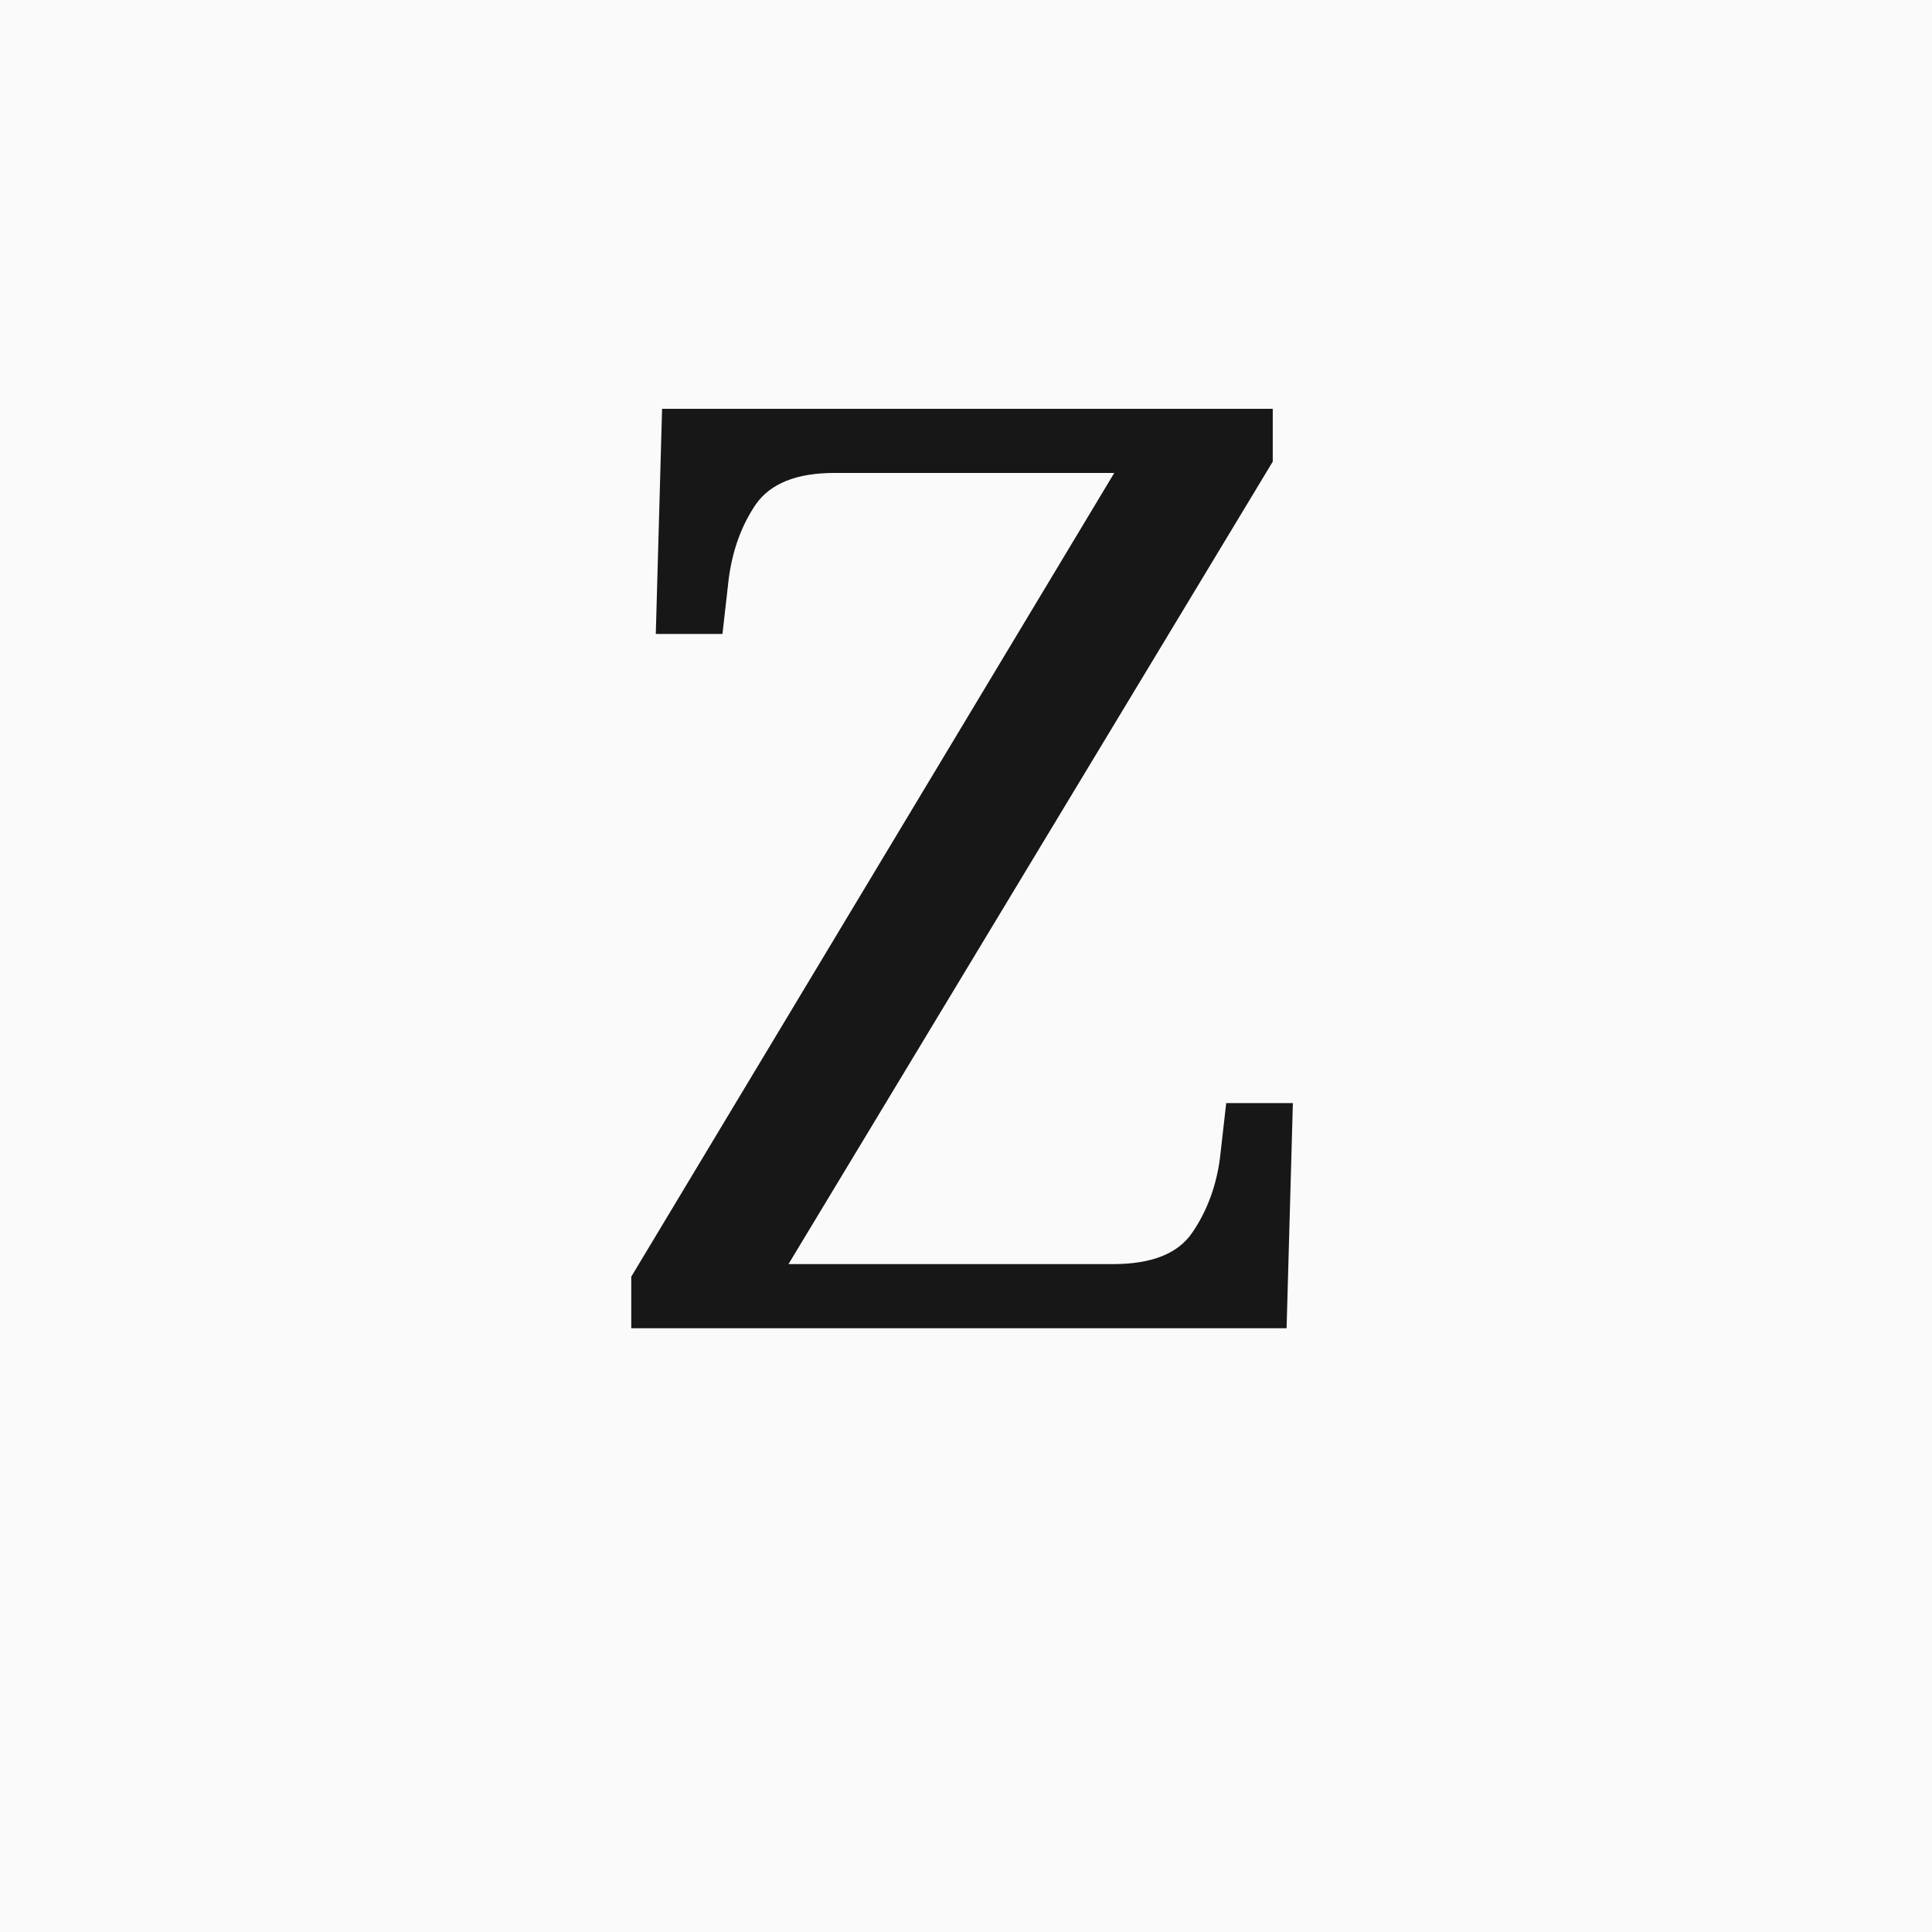
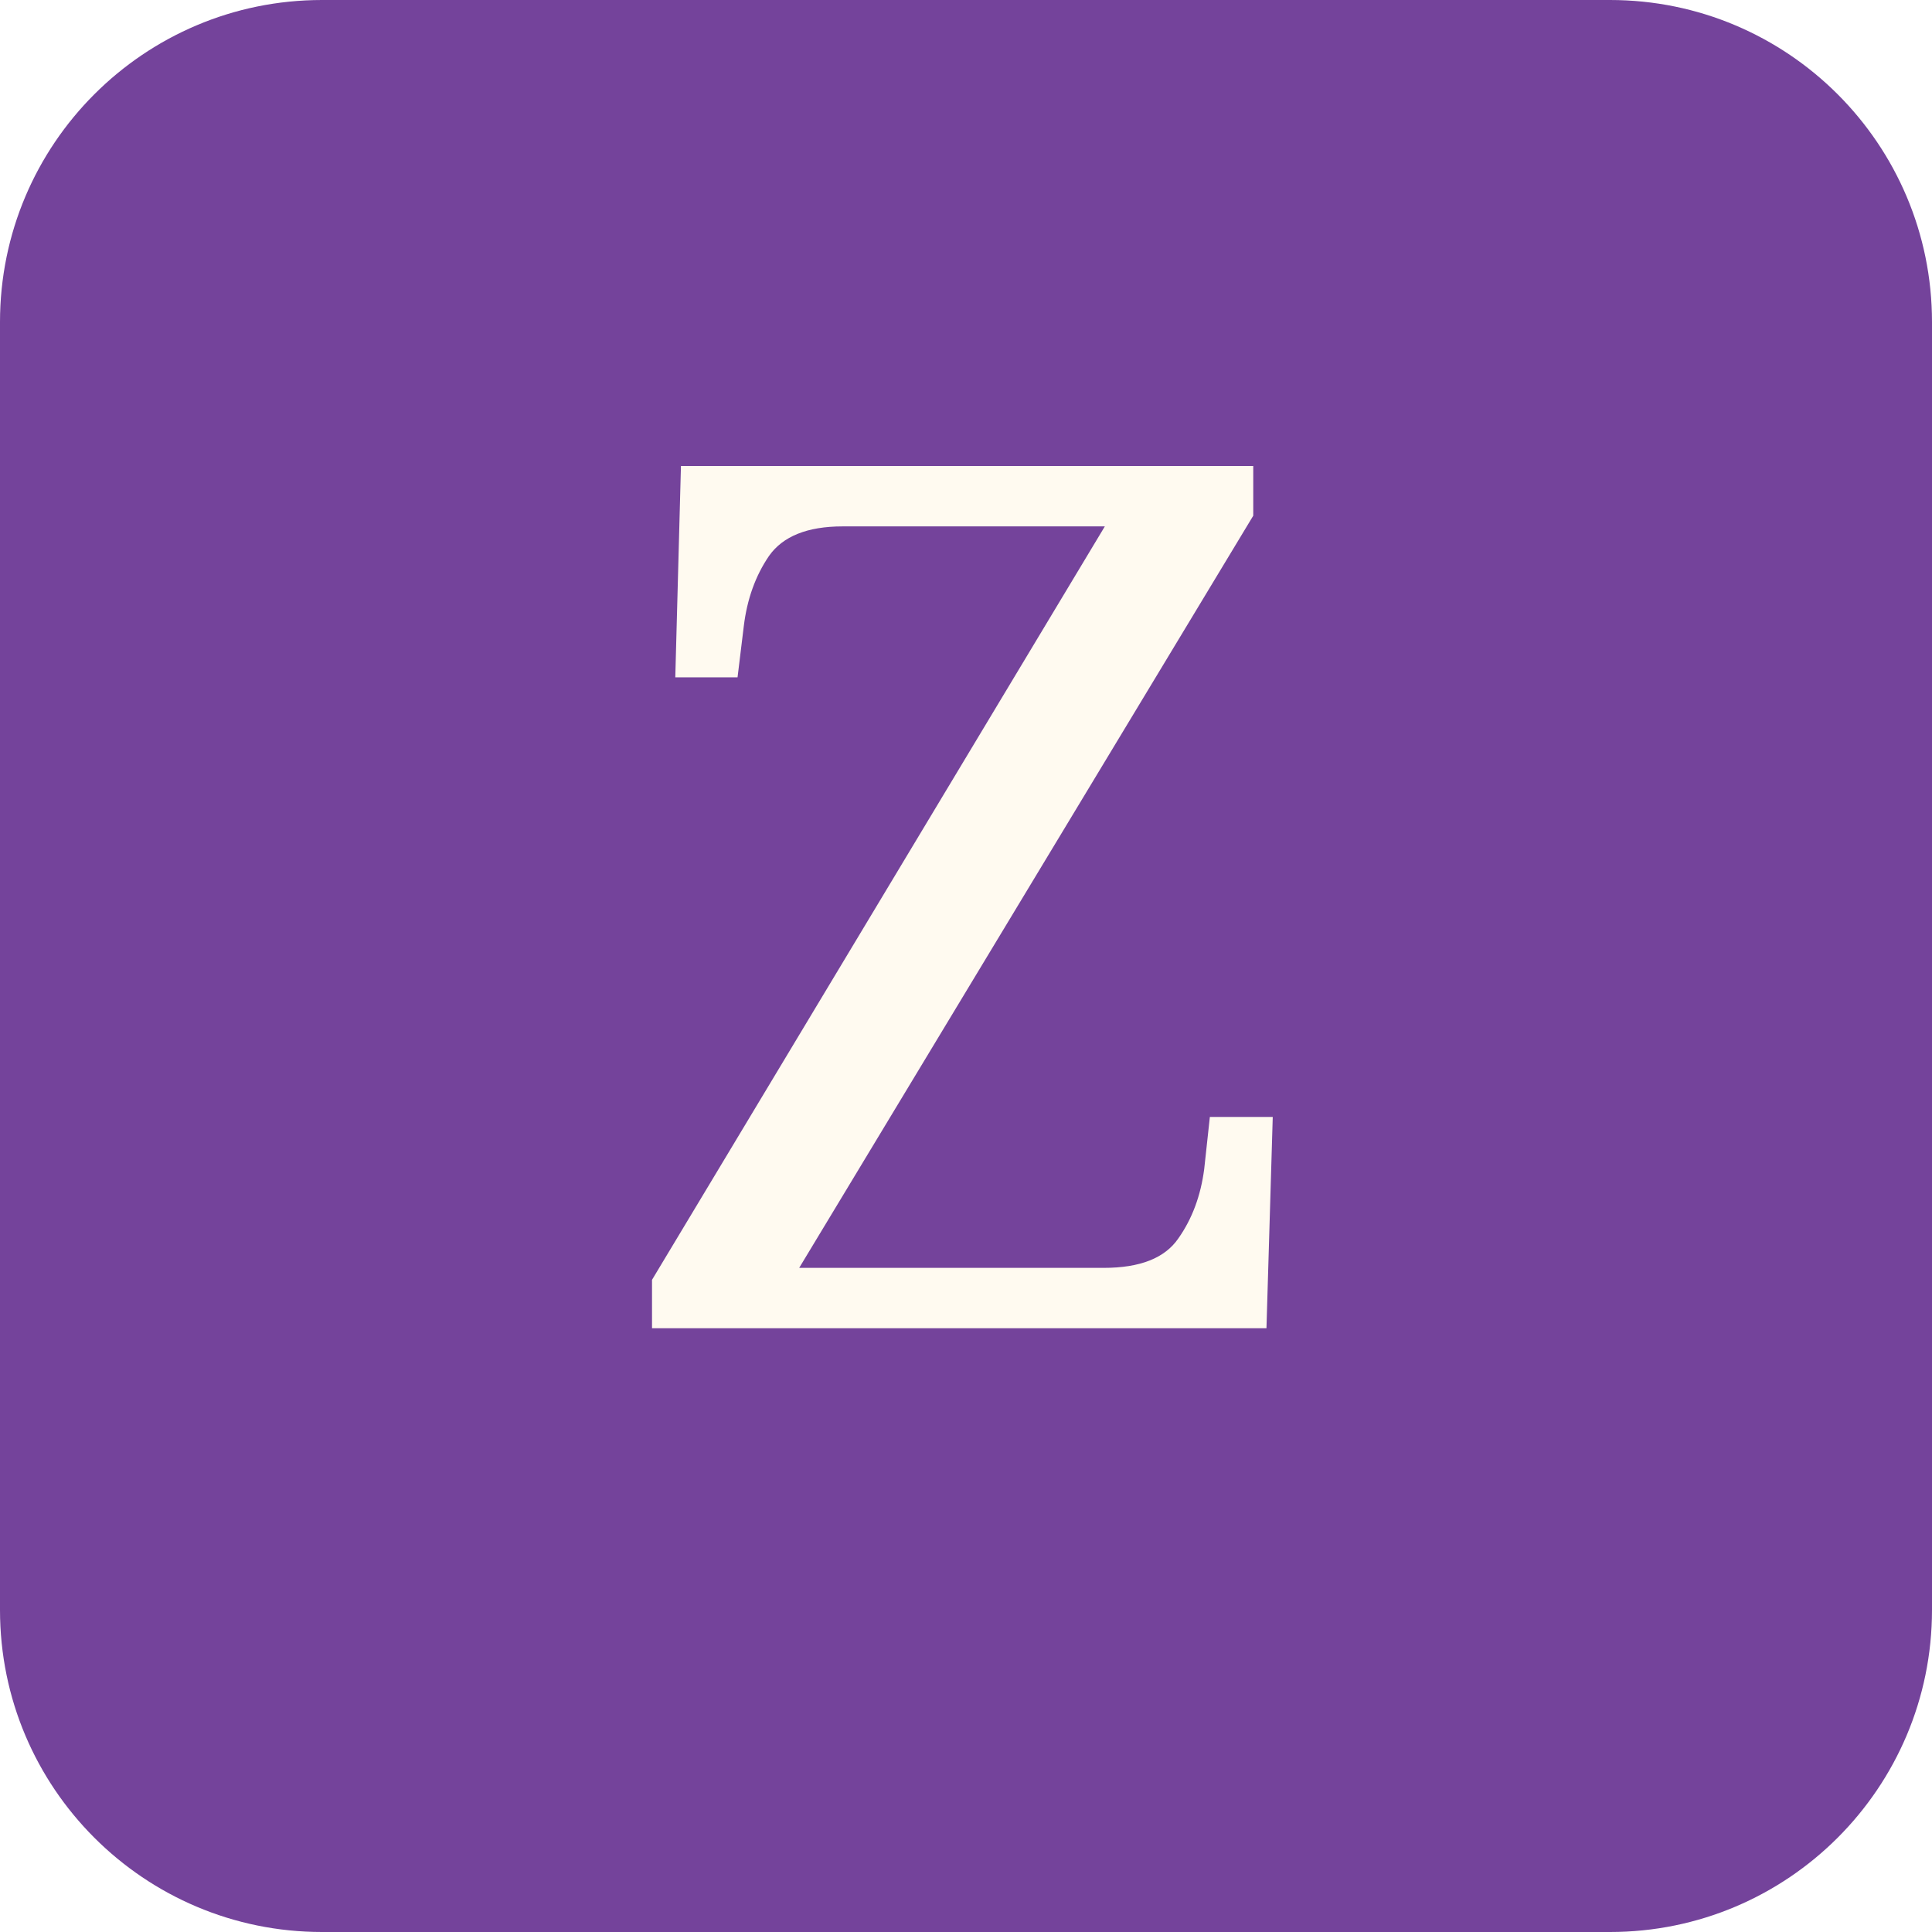
<svg xmlns="http://www.w3.org/2000/svg" viewBox="0 0 48 48">
-   <rect width="48" height="48" fill="#fafafa" />
-   <text x="24" y="33" font-family="serif" text-anchor="middle" fill="#171717" font-size="32">Z</text>
+   <rect width="48" height="48" rx="8" fill="#74439b" />
+   <text x="24" y="33" text-anchor="middle" font-family="serif" fill="#fffaf0" font-size="30">Z</text>
</svg>
